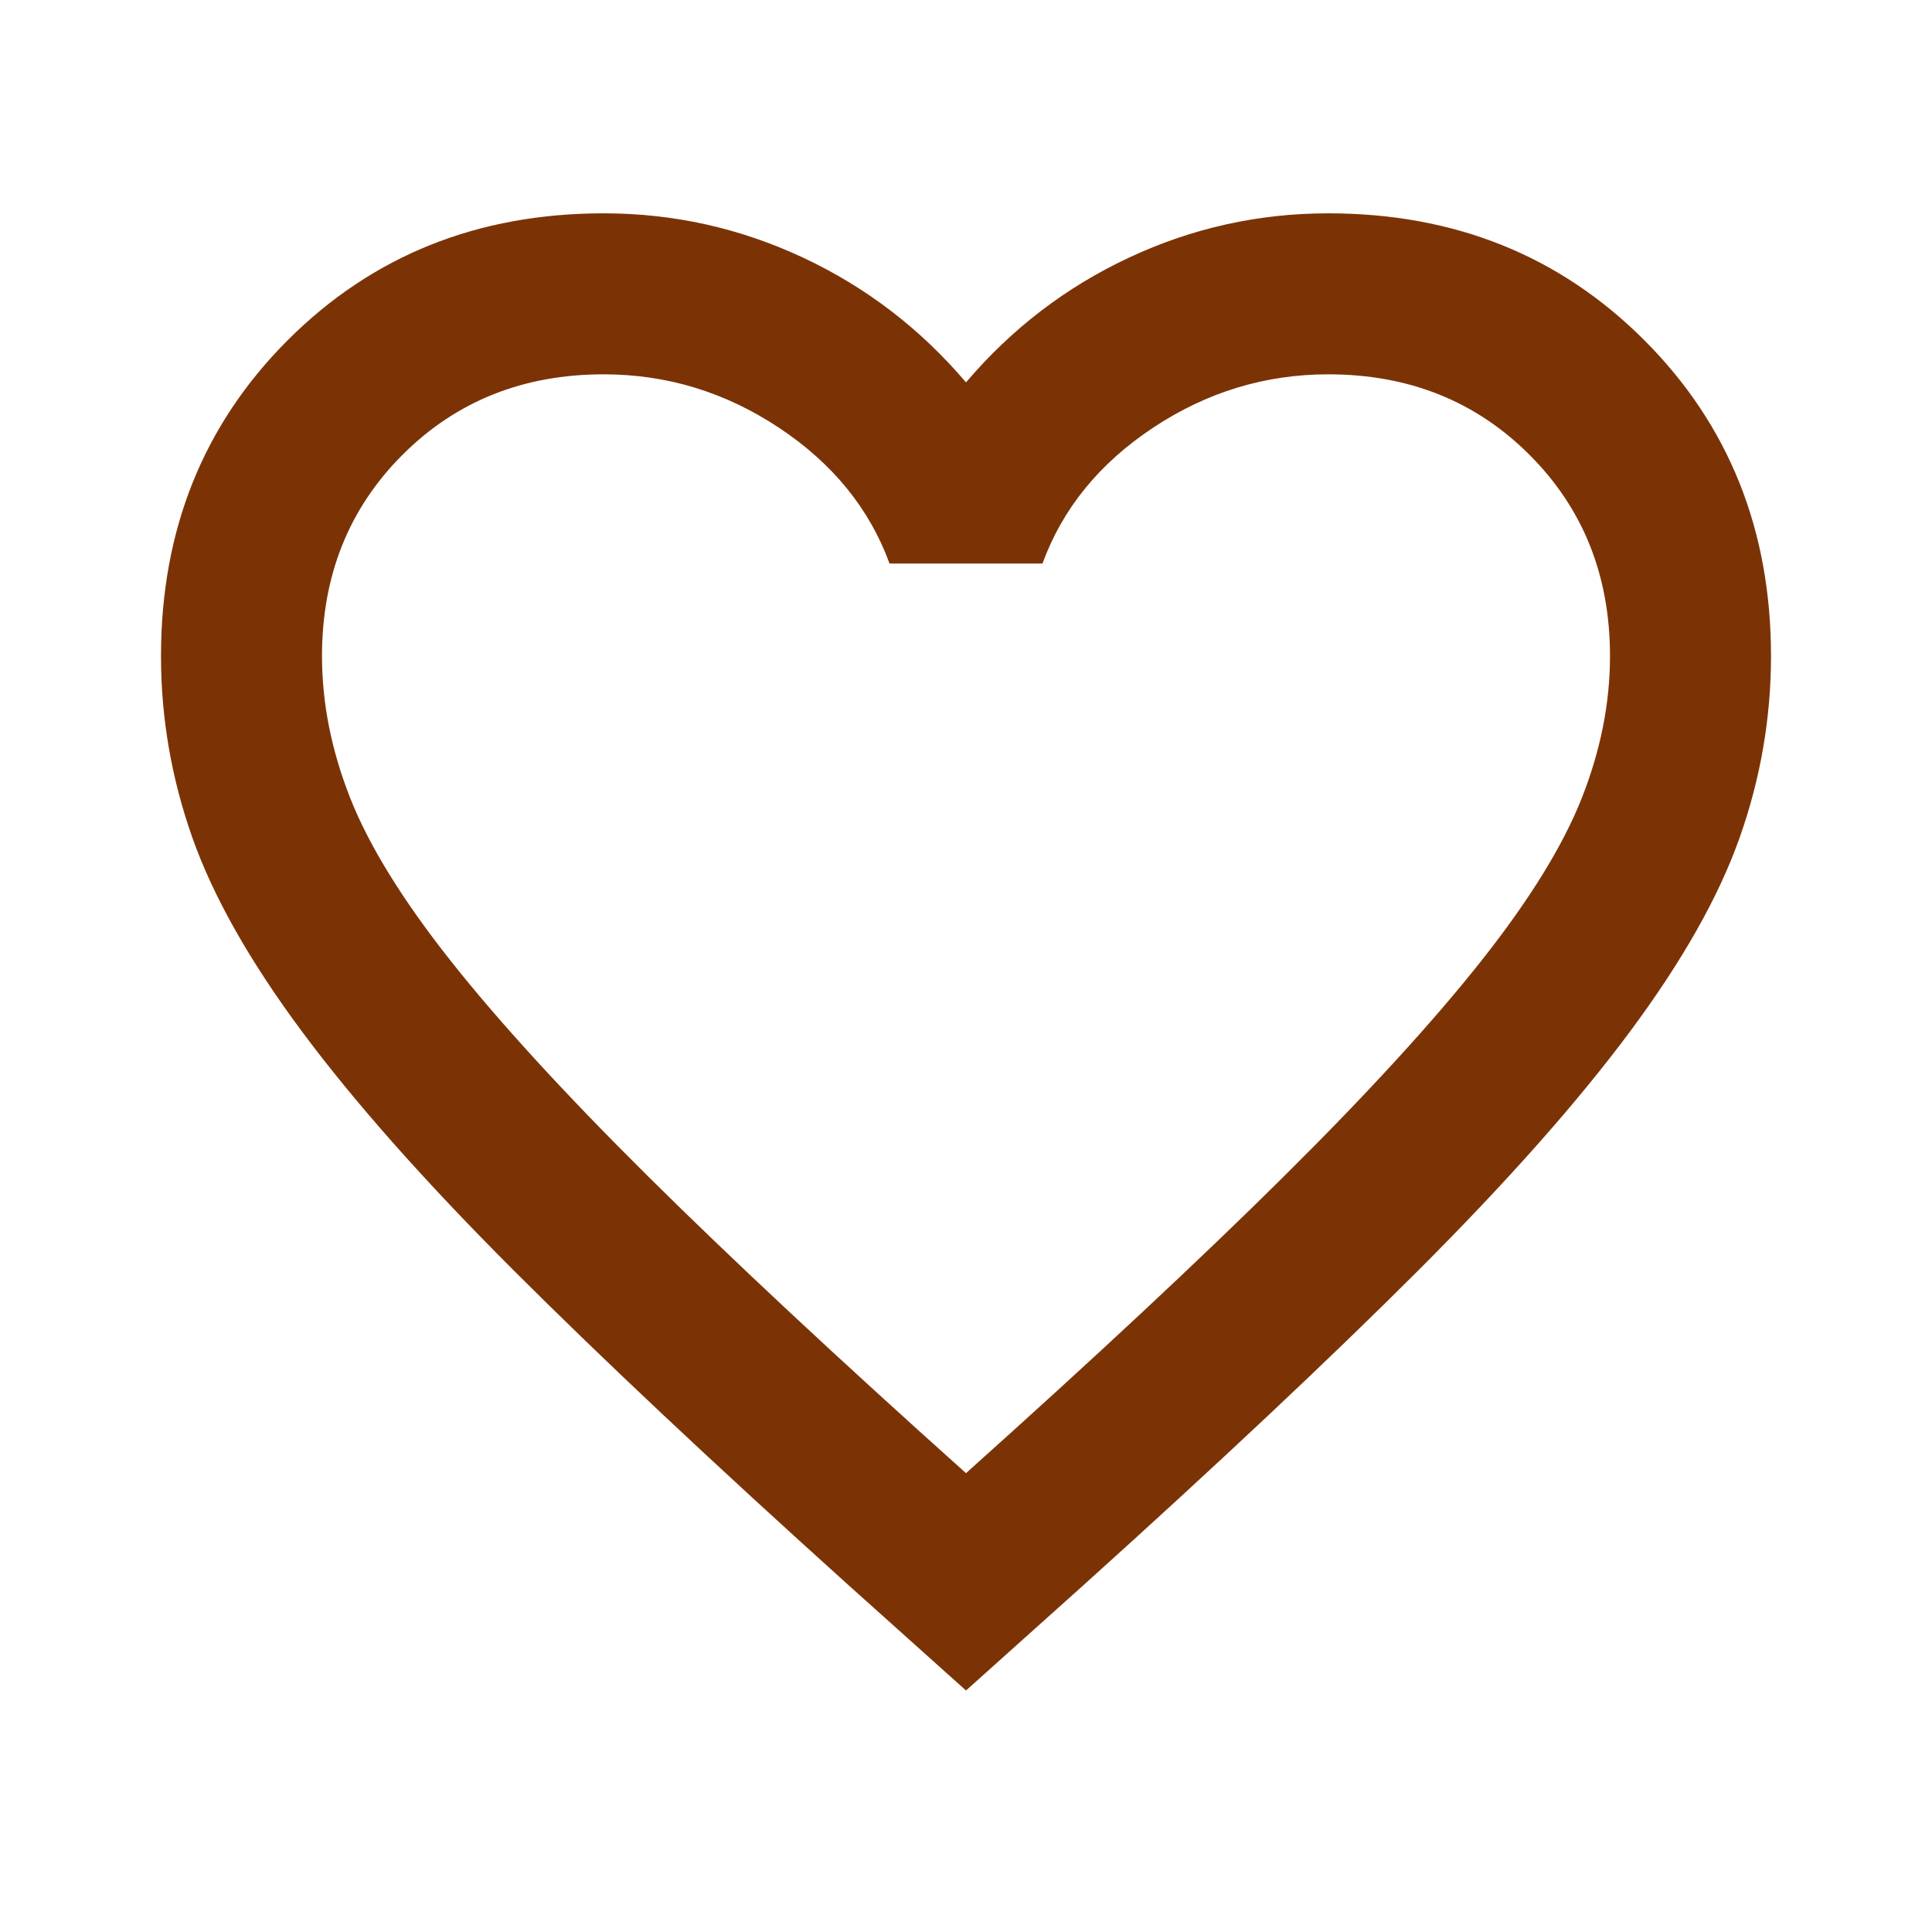
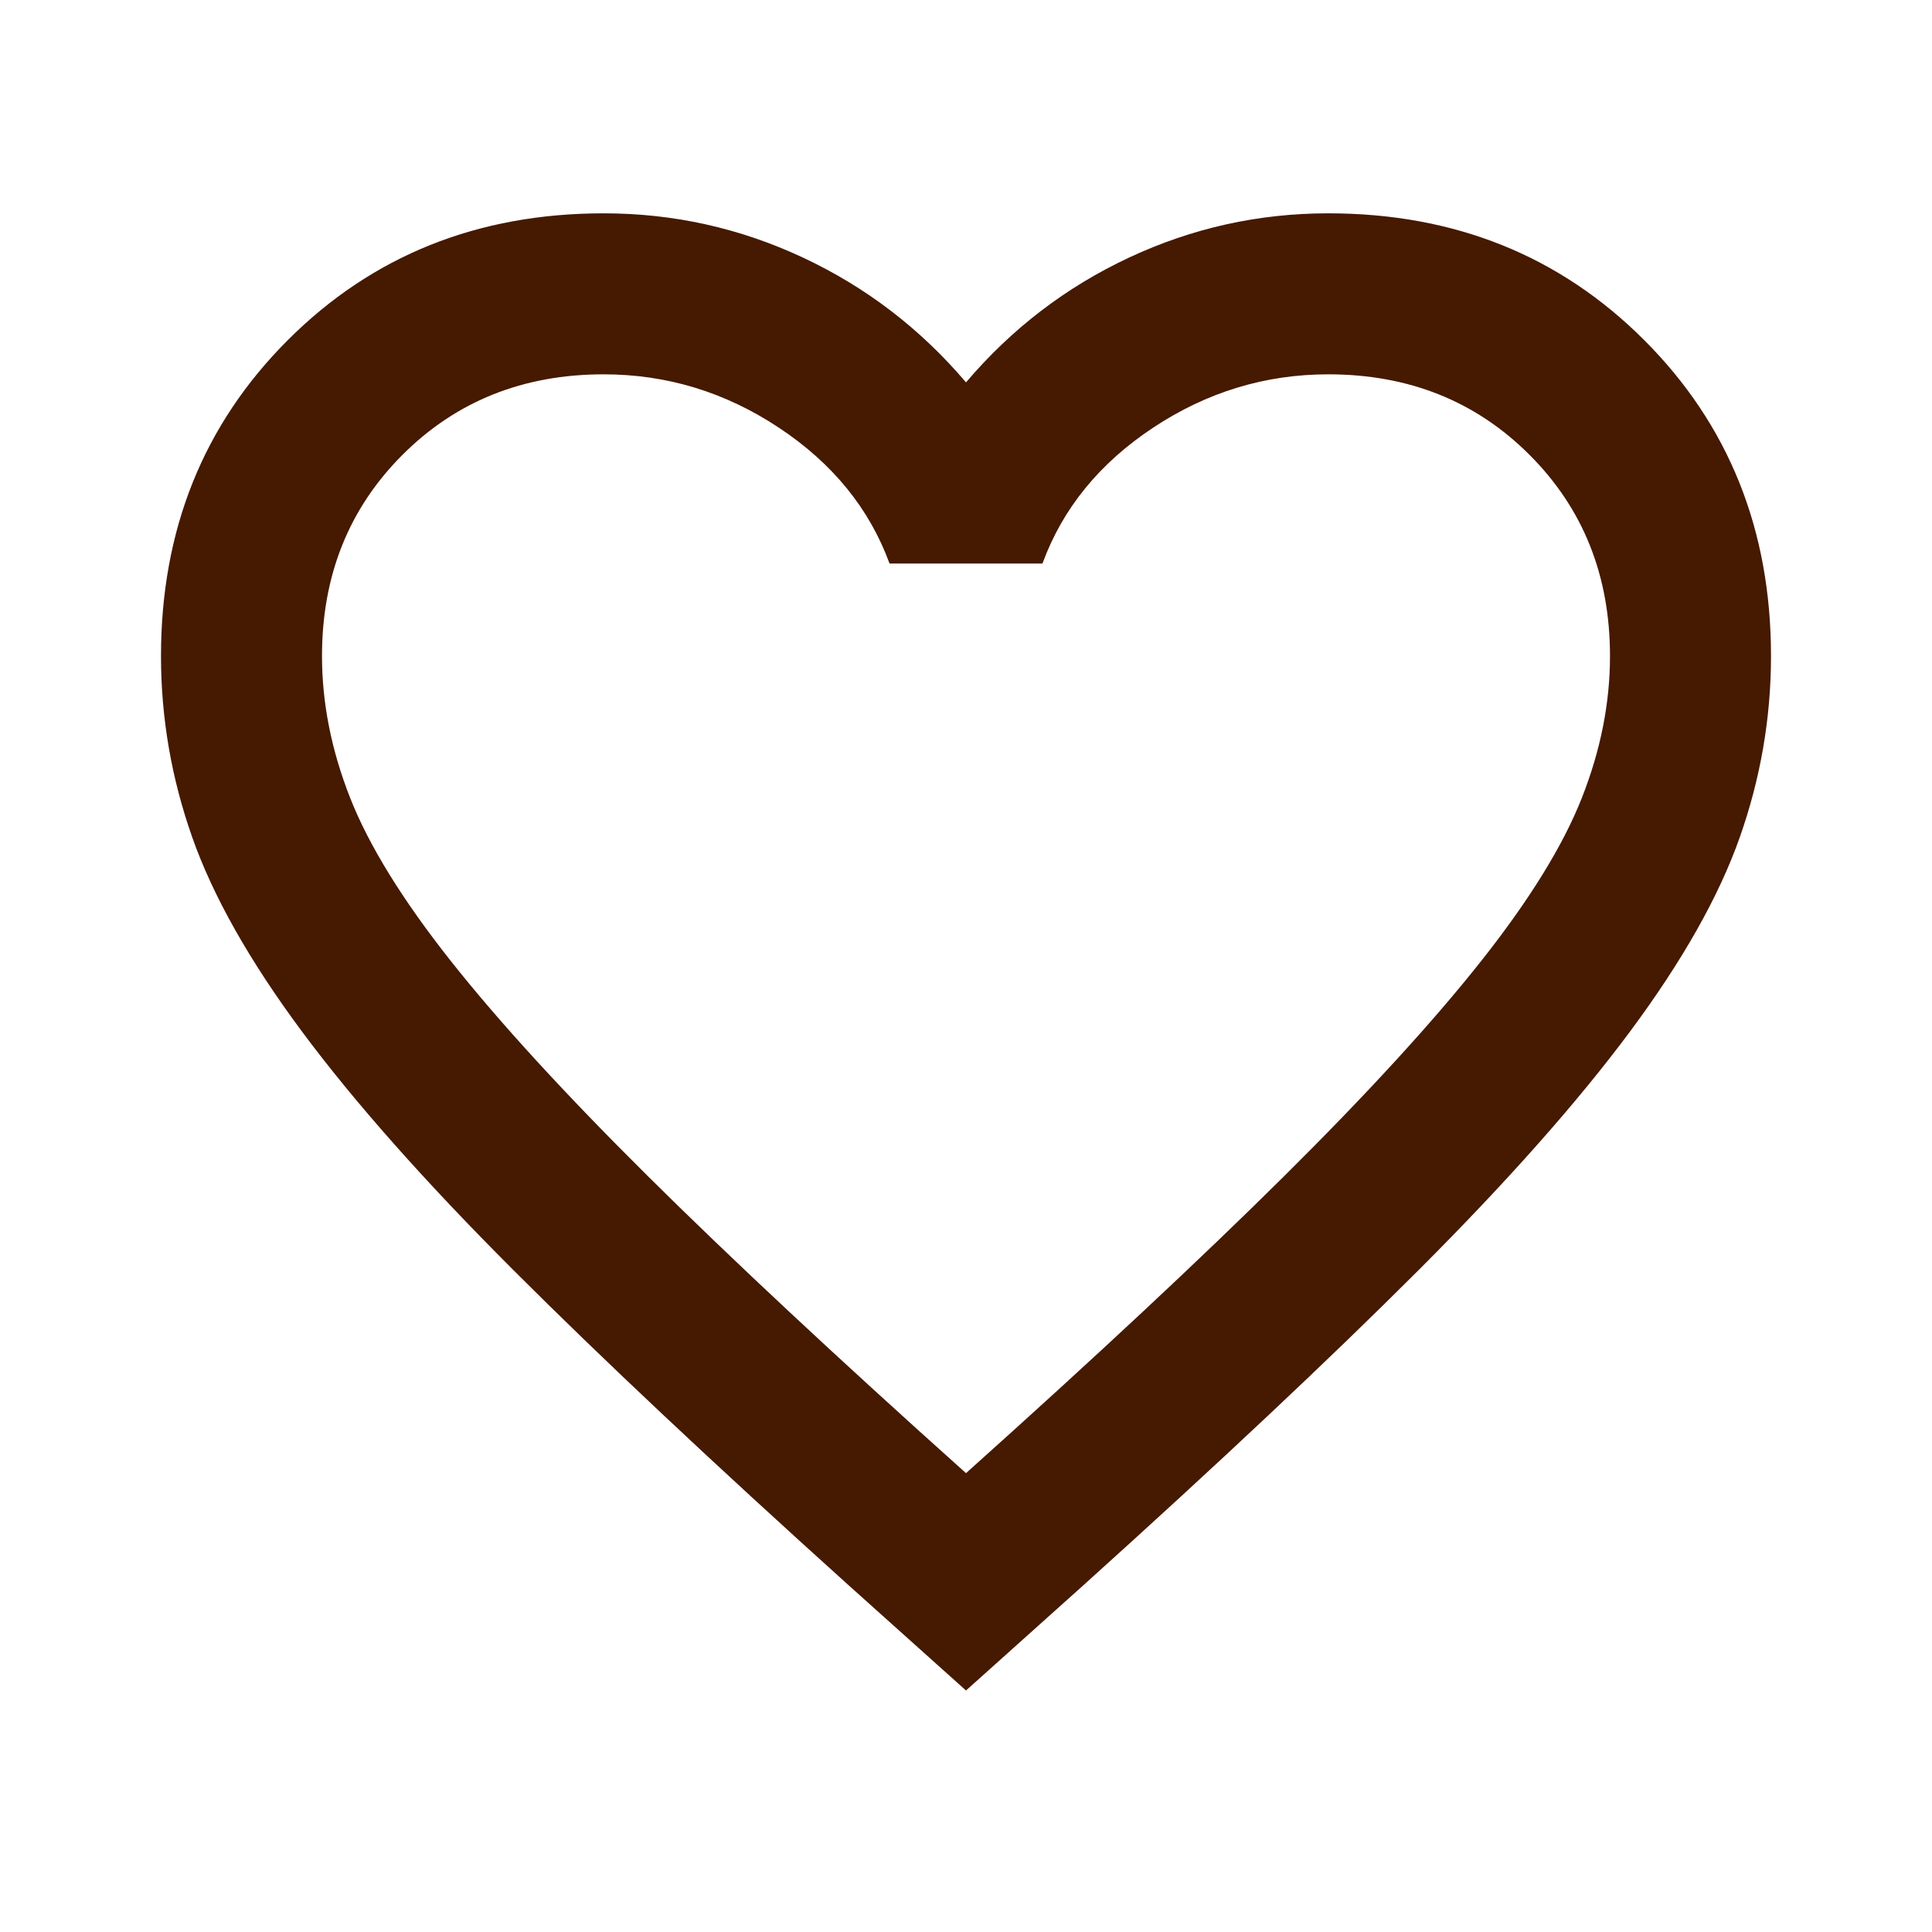
- <svg xmlns="http://www.w3.org/2000/svg" height="24px" viewBox="0 -960 960 960" width="24px" fill="#7b3306">
+ <svg xmlns="http://www.w3.org/2000/svg" height="24px" viewBox="0 -960 960 960" width="24px" fill="#461901">
  <path d="m480-120-58-52q-101-91-167-157T150-447.5Q111-500 95.5-544T80-634q0-94 63-157t157-63q52 0 99 22t81 62q34-40 81-62t99-22q94 0 157 63t63 157q0 46-15.5 90T810-447.5Q771-395 705-329T538-172l-58 52Zm0-108q96-86 158-147.5t98-107q36-45.5 50-81t14-70.5q0-60-40-100t-100-40q-47 0-87 26.5T518-680h-76q-15-41-55-67.5T300-774q-60 0-100 40t-40 100q0 35 14 70.5t50 81q36 45.5 98 107T480-228Zm0-273Z" />
</svg>
